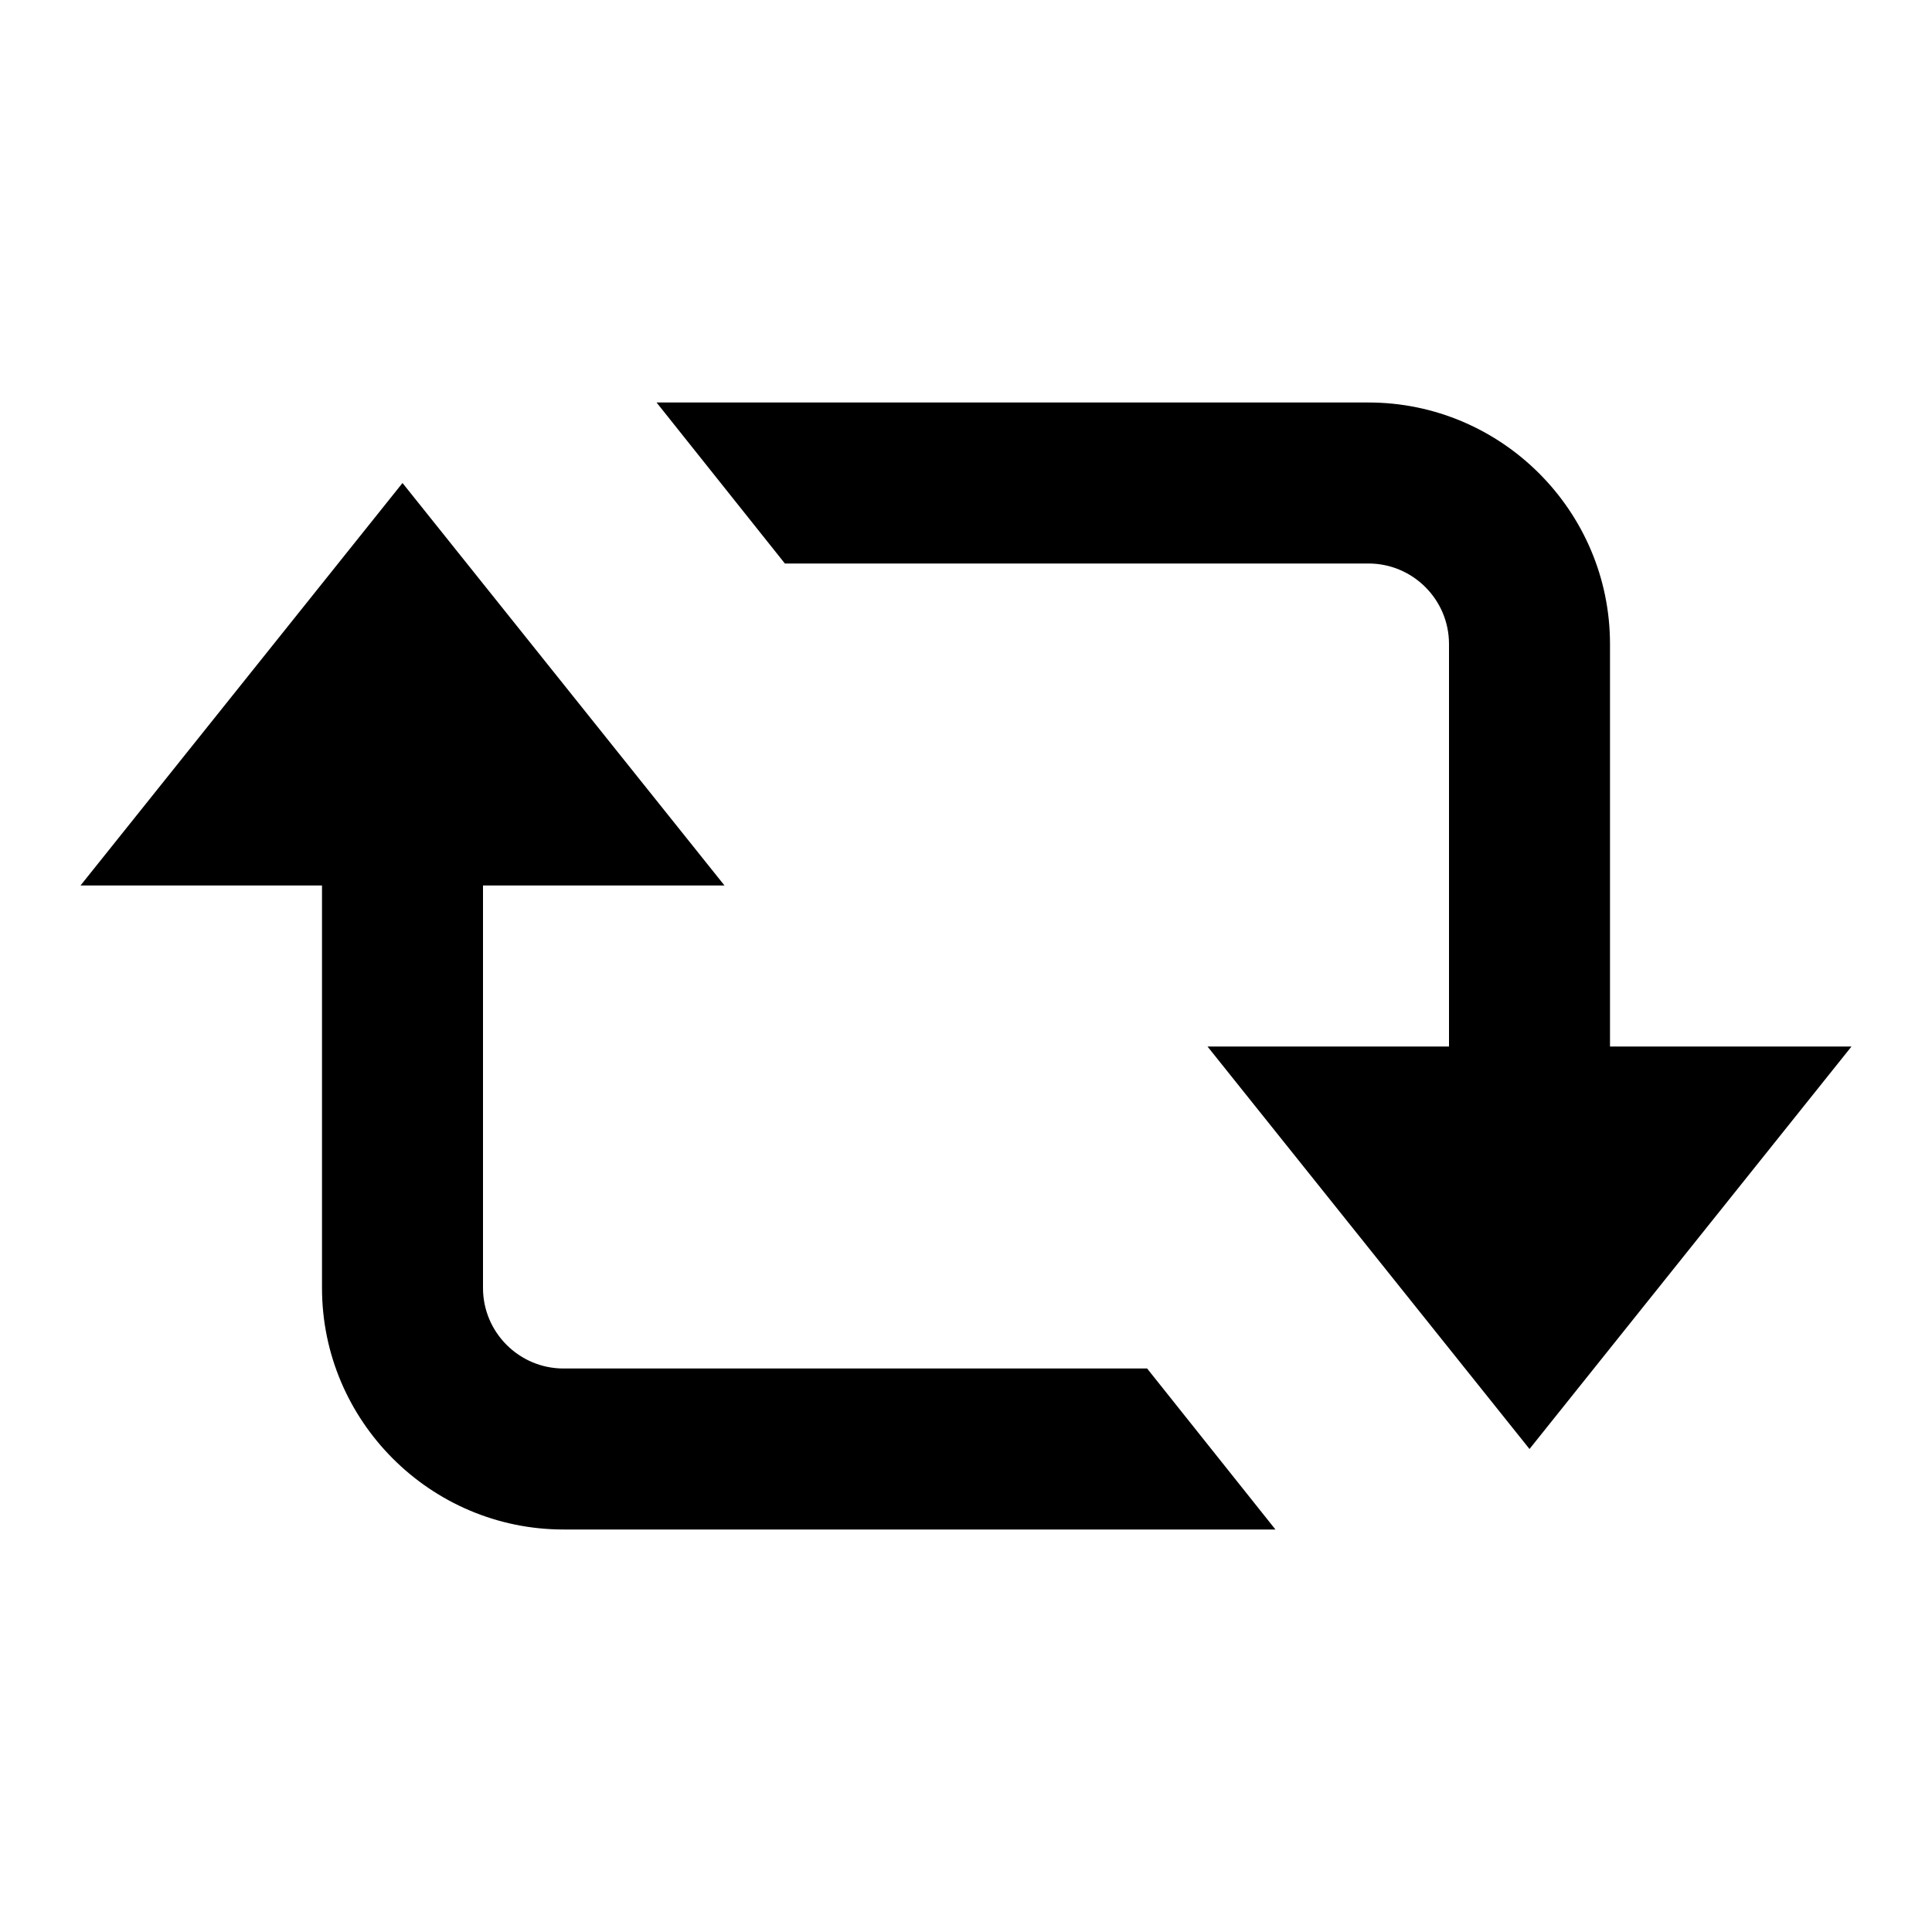
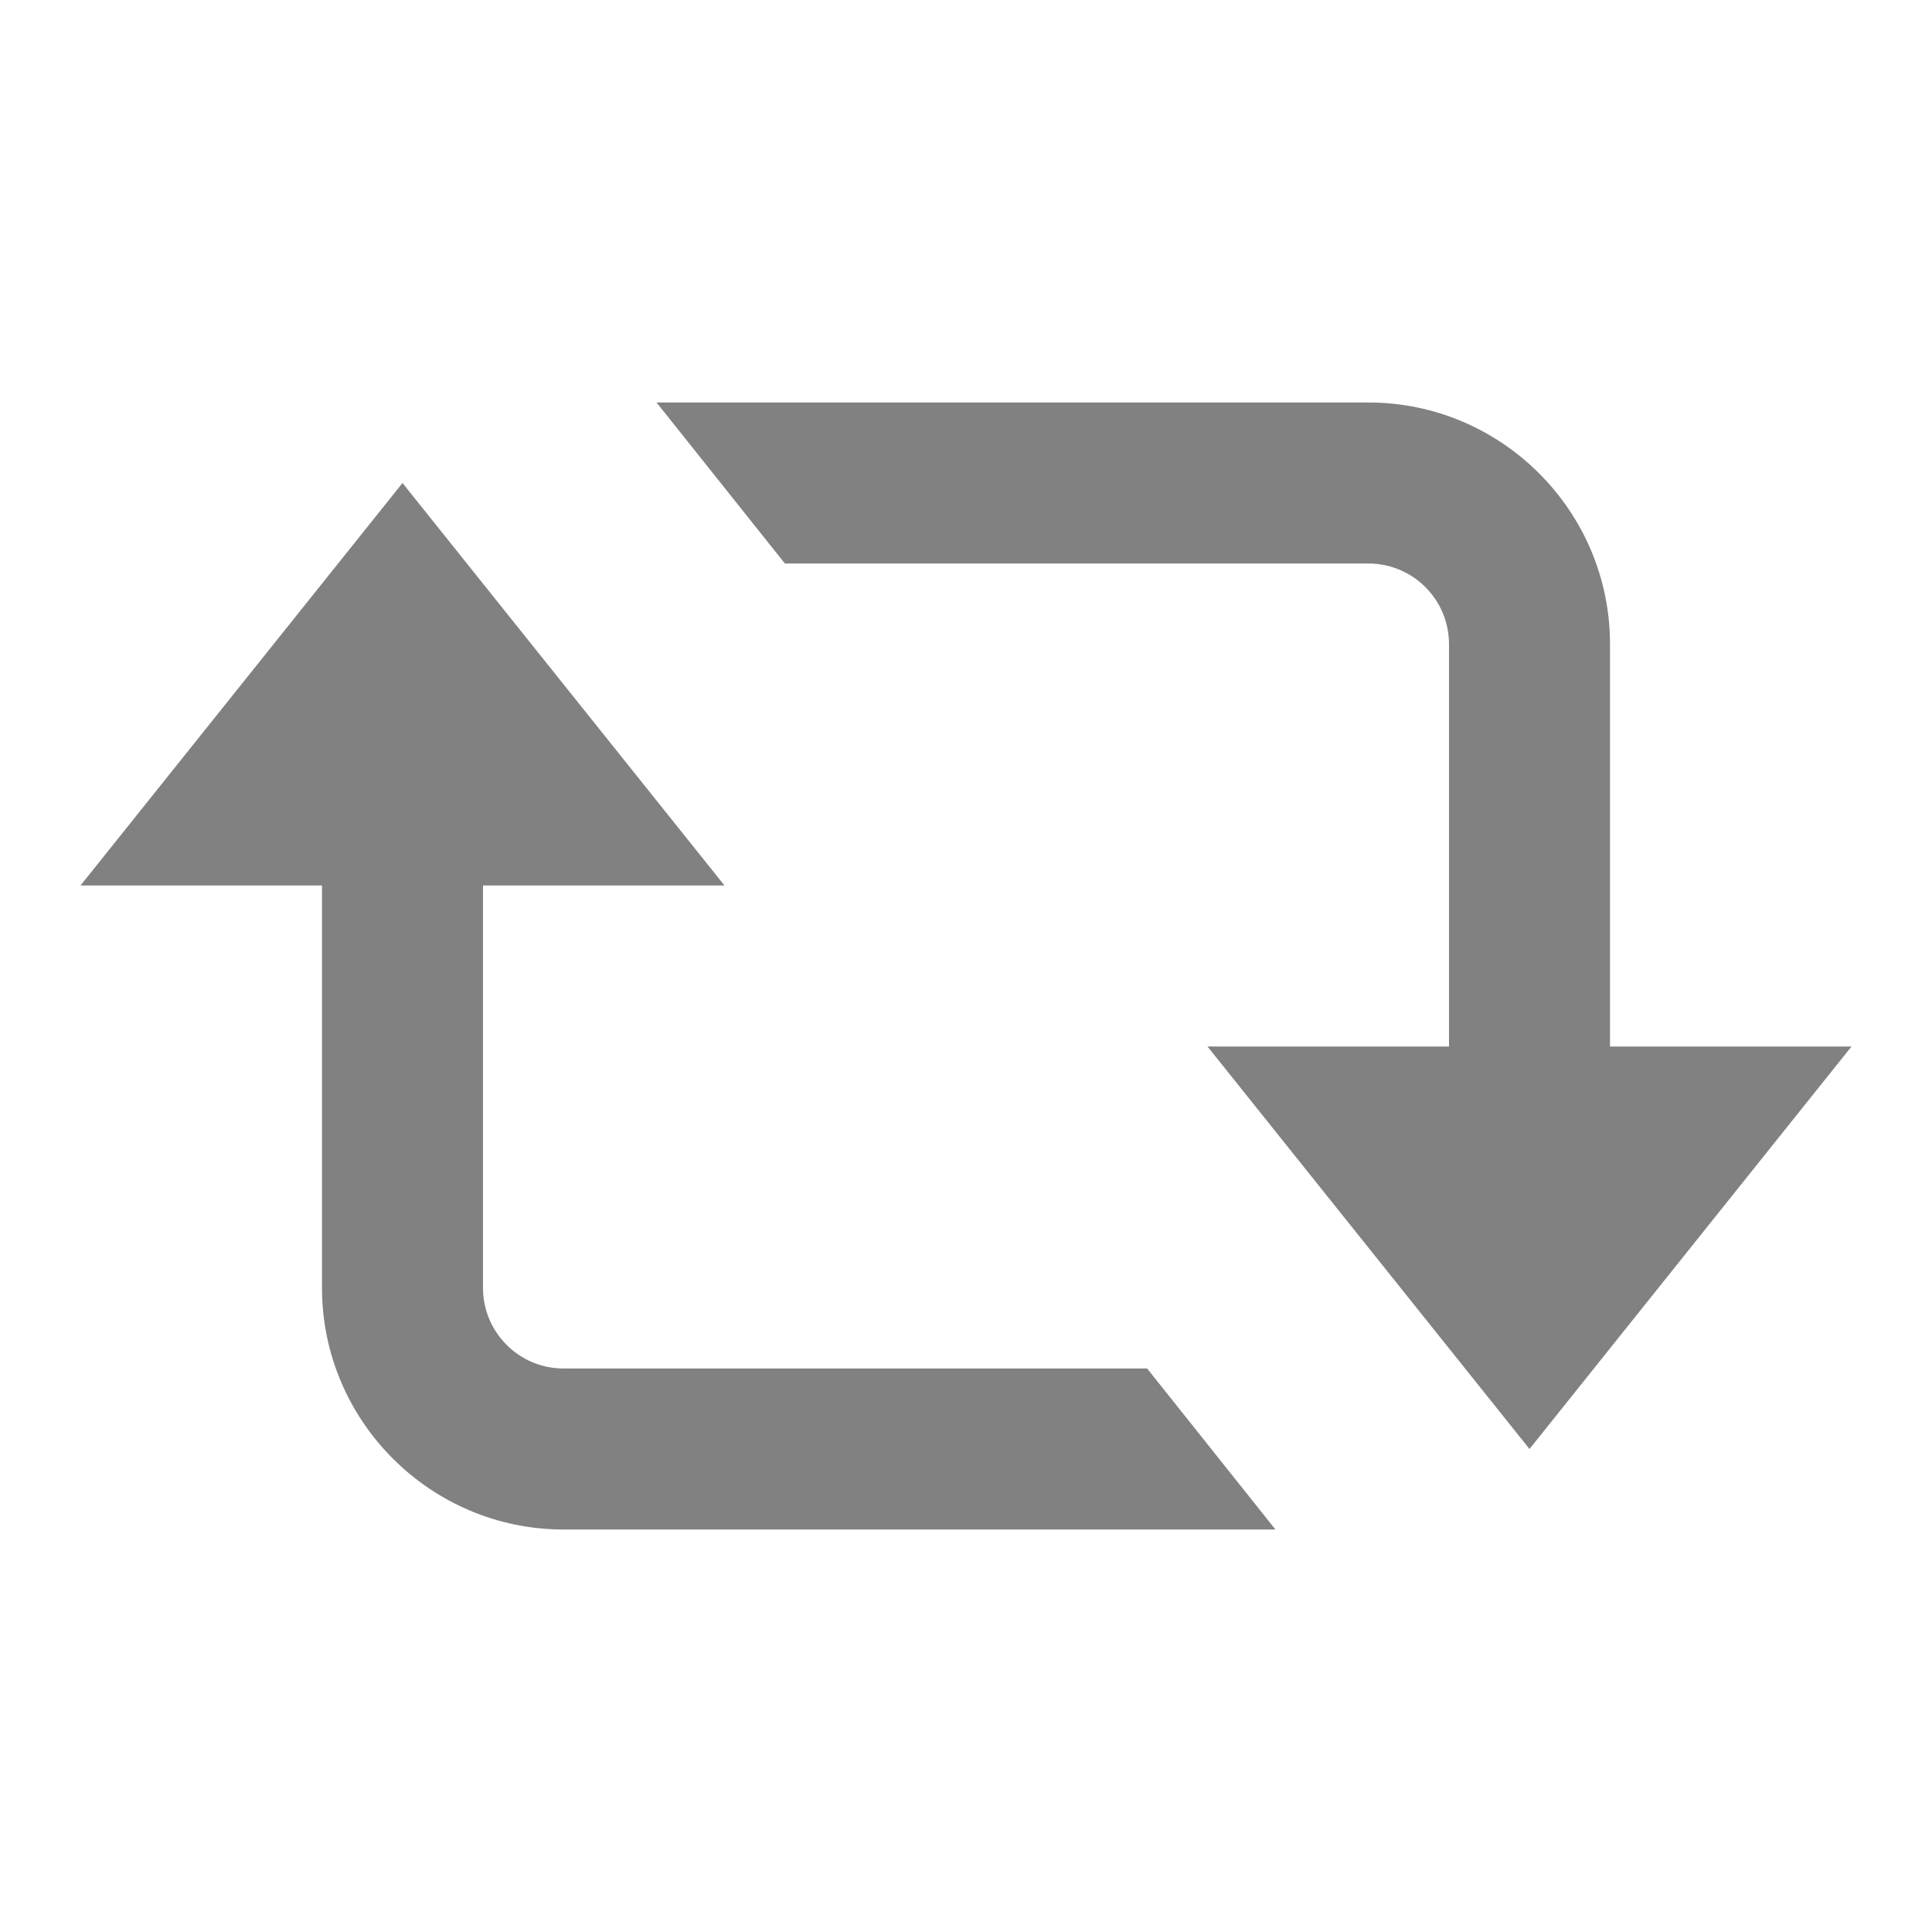
<svg xmlns="http://www.w3.org/2000/svg" viewBox="0 0 24 24" version="1.1" width="21" height="21">
  <g id="surface1">
-     <path style=" " d="M 8.156 5 L 9.75 7 L 17 7 C 17.551 7 18 7.449 18 8 L 18 13 L 15 13 L 19 18 L 23 13 L 20 13 L 20 8 C 20 6.348 18.652 5 17 5 Z M 5 6 L 1 11 L 4 11 L 4 16 C 4 17.652 5.348 19 7 19 L 15.844 19 L 14.25 17 L 7 17 C 6.449 17 6 16.551 6 16 L 6 11 L 9 11 Z " />
+     <path style=" " d="M 8.156 5 L 9.75 7 L 17 7 C 17.551 7 18 7.449 18 8 L 18 13 L 15 13 L 19 18 L 23 13 L 20 13 L 20 8 C 20 6.348 18.652 5 17 5 Z M 5 6 L 1 11 L 4 11 L 4 16 C 4 17.652 5.348 19 7 19 L 15.844 19 L 14.25 17 L 7 17 C 6.449 17 6 16.551 6 16 L 6 11 L 9 11 Z " fill="#818181" />
  </g>
</svg>
